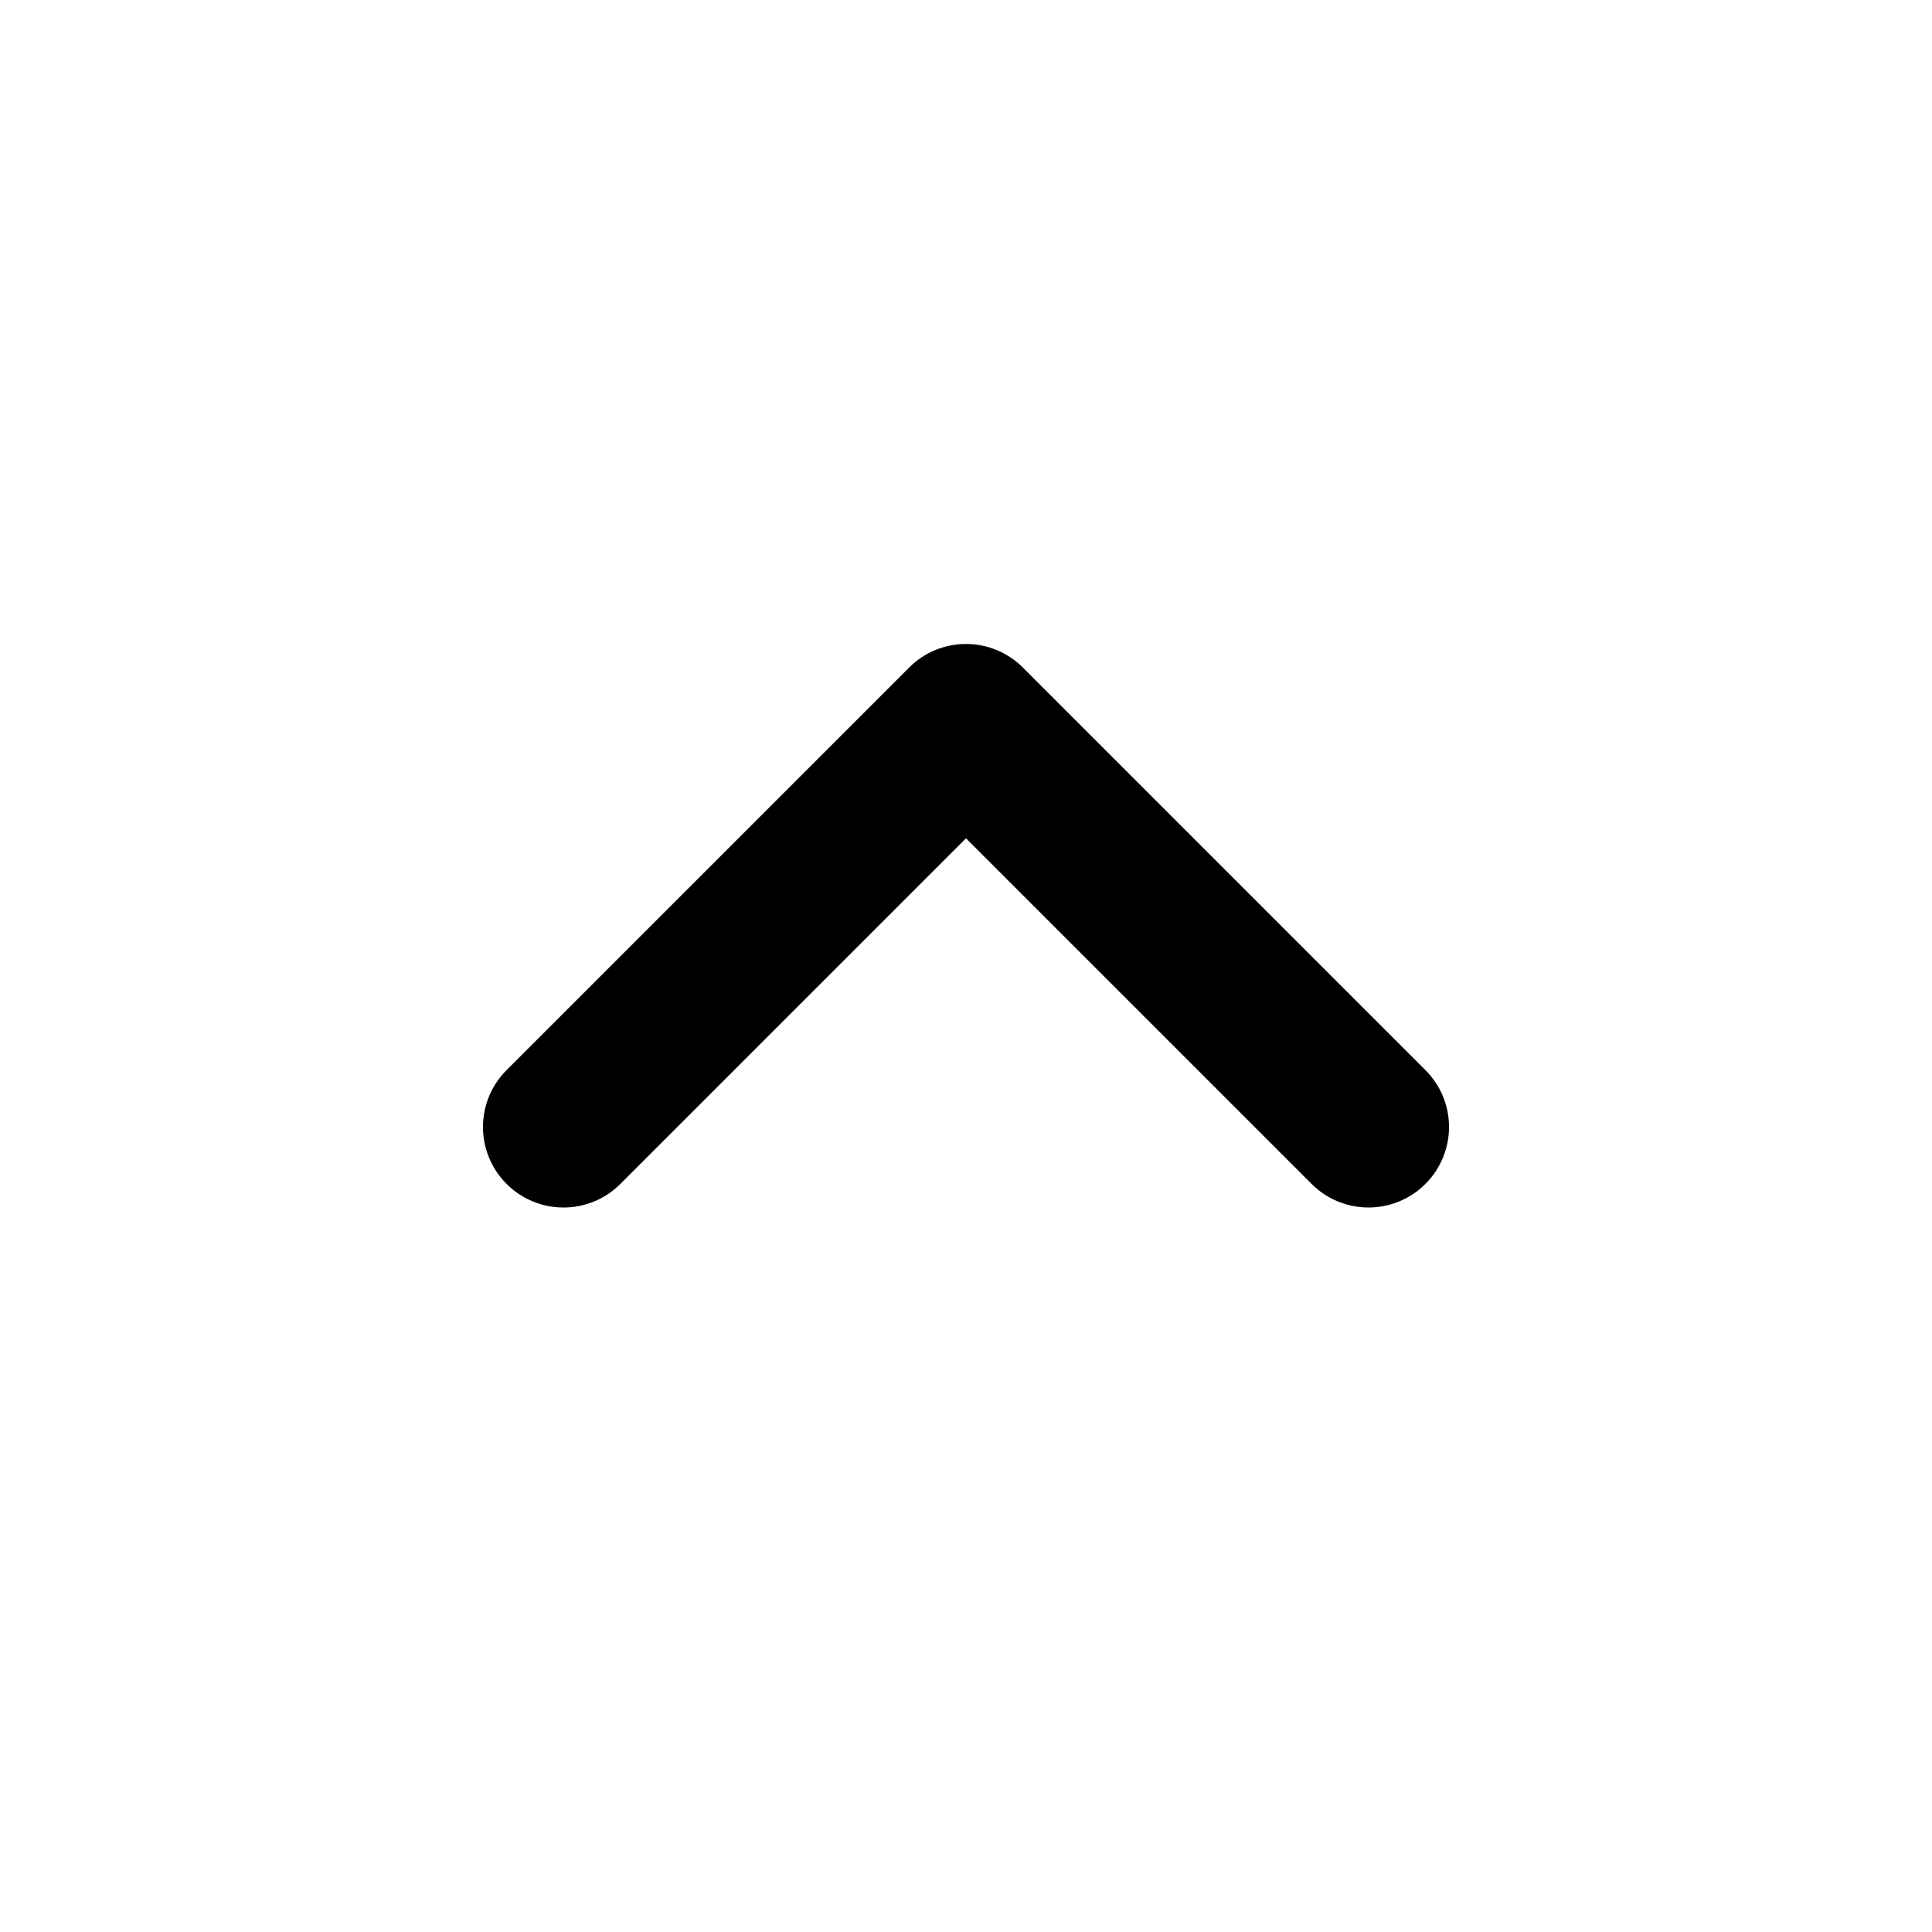
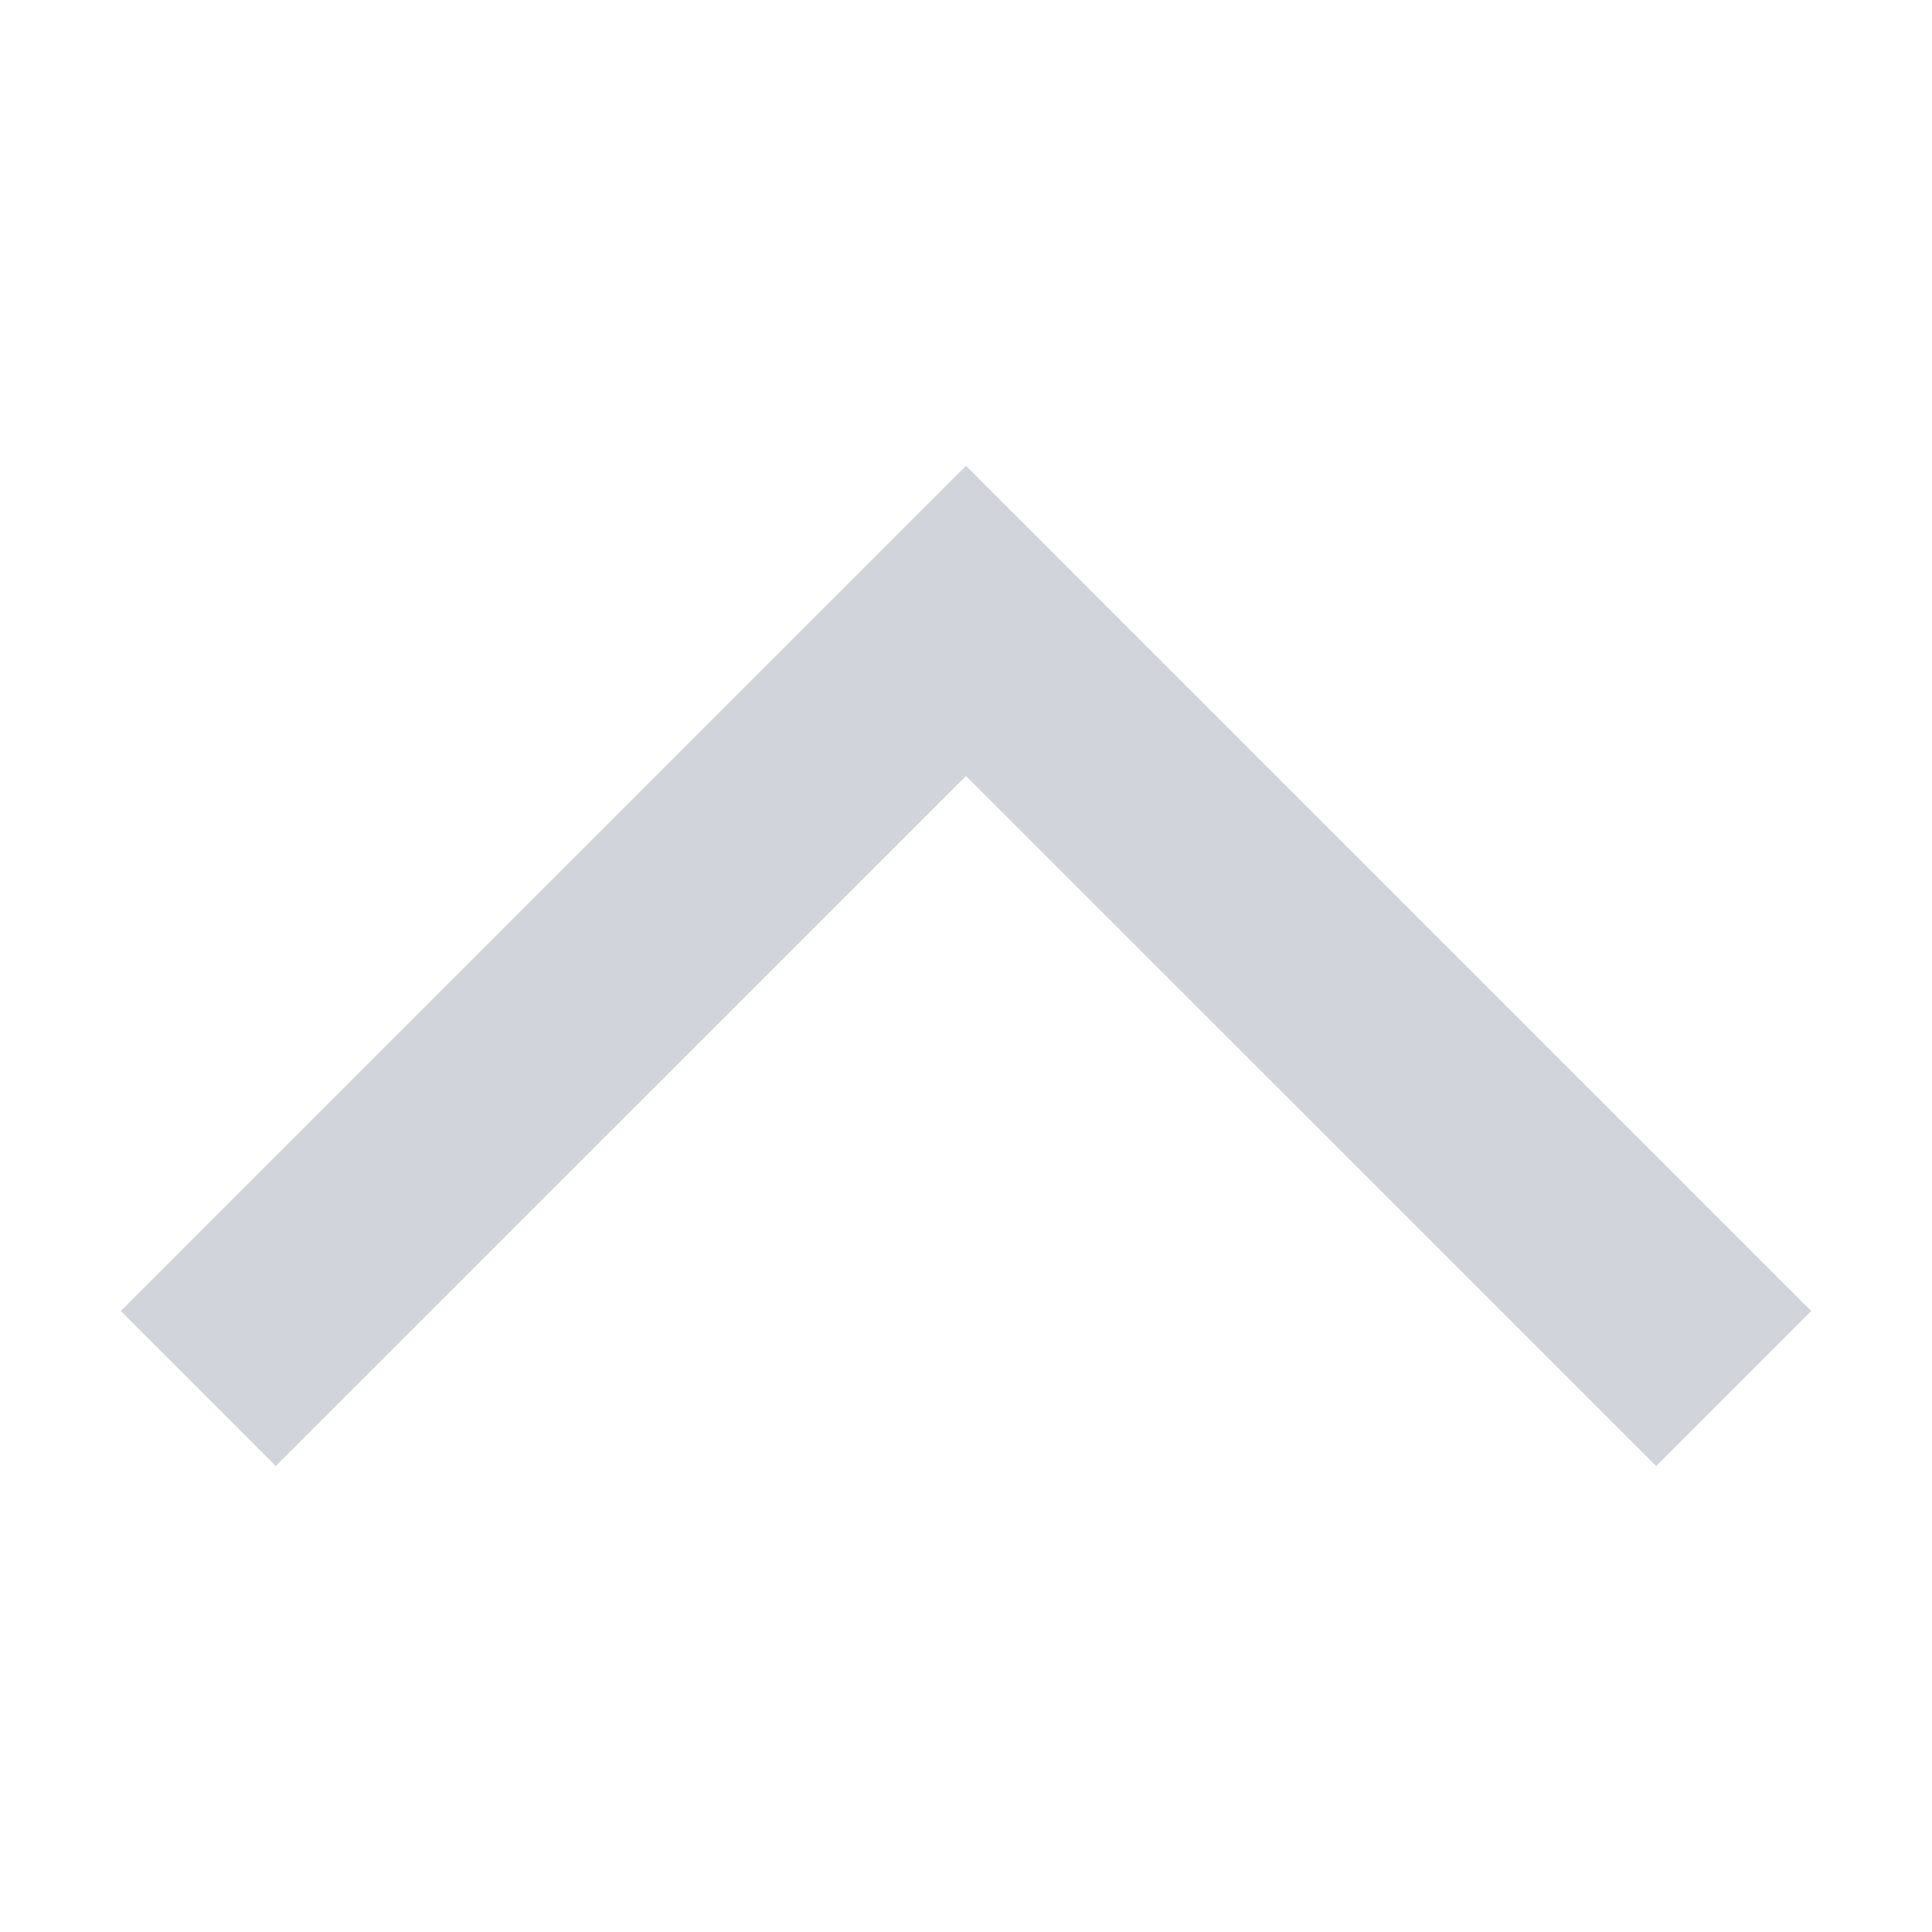
- <svg xmlns="http://www.w3.org/2000/svg" version="1.1" x="0px" y="0px" viewBox="0 0 24 24" style="enable-background:new 0 0 24 24;" xml:space="preserve">
-   <g id="caret_up">
-     <path d="M17,15c-0.256,0-0.512-0.098-0.707-0.293L12,10.414l-4.293,4.293c-0.391,0.391-1.023,0.391-1.414,0s-0.391-1.023,0-1.414   l5-5c0.391-0.391,1.023-0.391,1.414,0l5,5c0.391,0.391,0.391,1.023,0,1.414C17.512,14.902,17.256,15,17,15z" />
+ <svg xmlns="http://www.w3.org/2000/svg" width="12" height="12" fill="none">
+   <g>
+     <path transform="rotate(-180 6 5.99999)" id="svg_1" fill="#D1D5DB" d="m0.75,3.857l0.963,-0.963l4.287,4.286l4.287,-4.286l0.963,0.963l-5.25,5.25l-5.25,-5.25z" clip-rule="evenodd" fill-rule="evenodd" />
  </g>
-   <g id="Layer_1">
- </g>
</svg>
